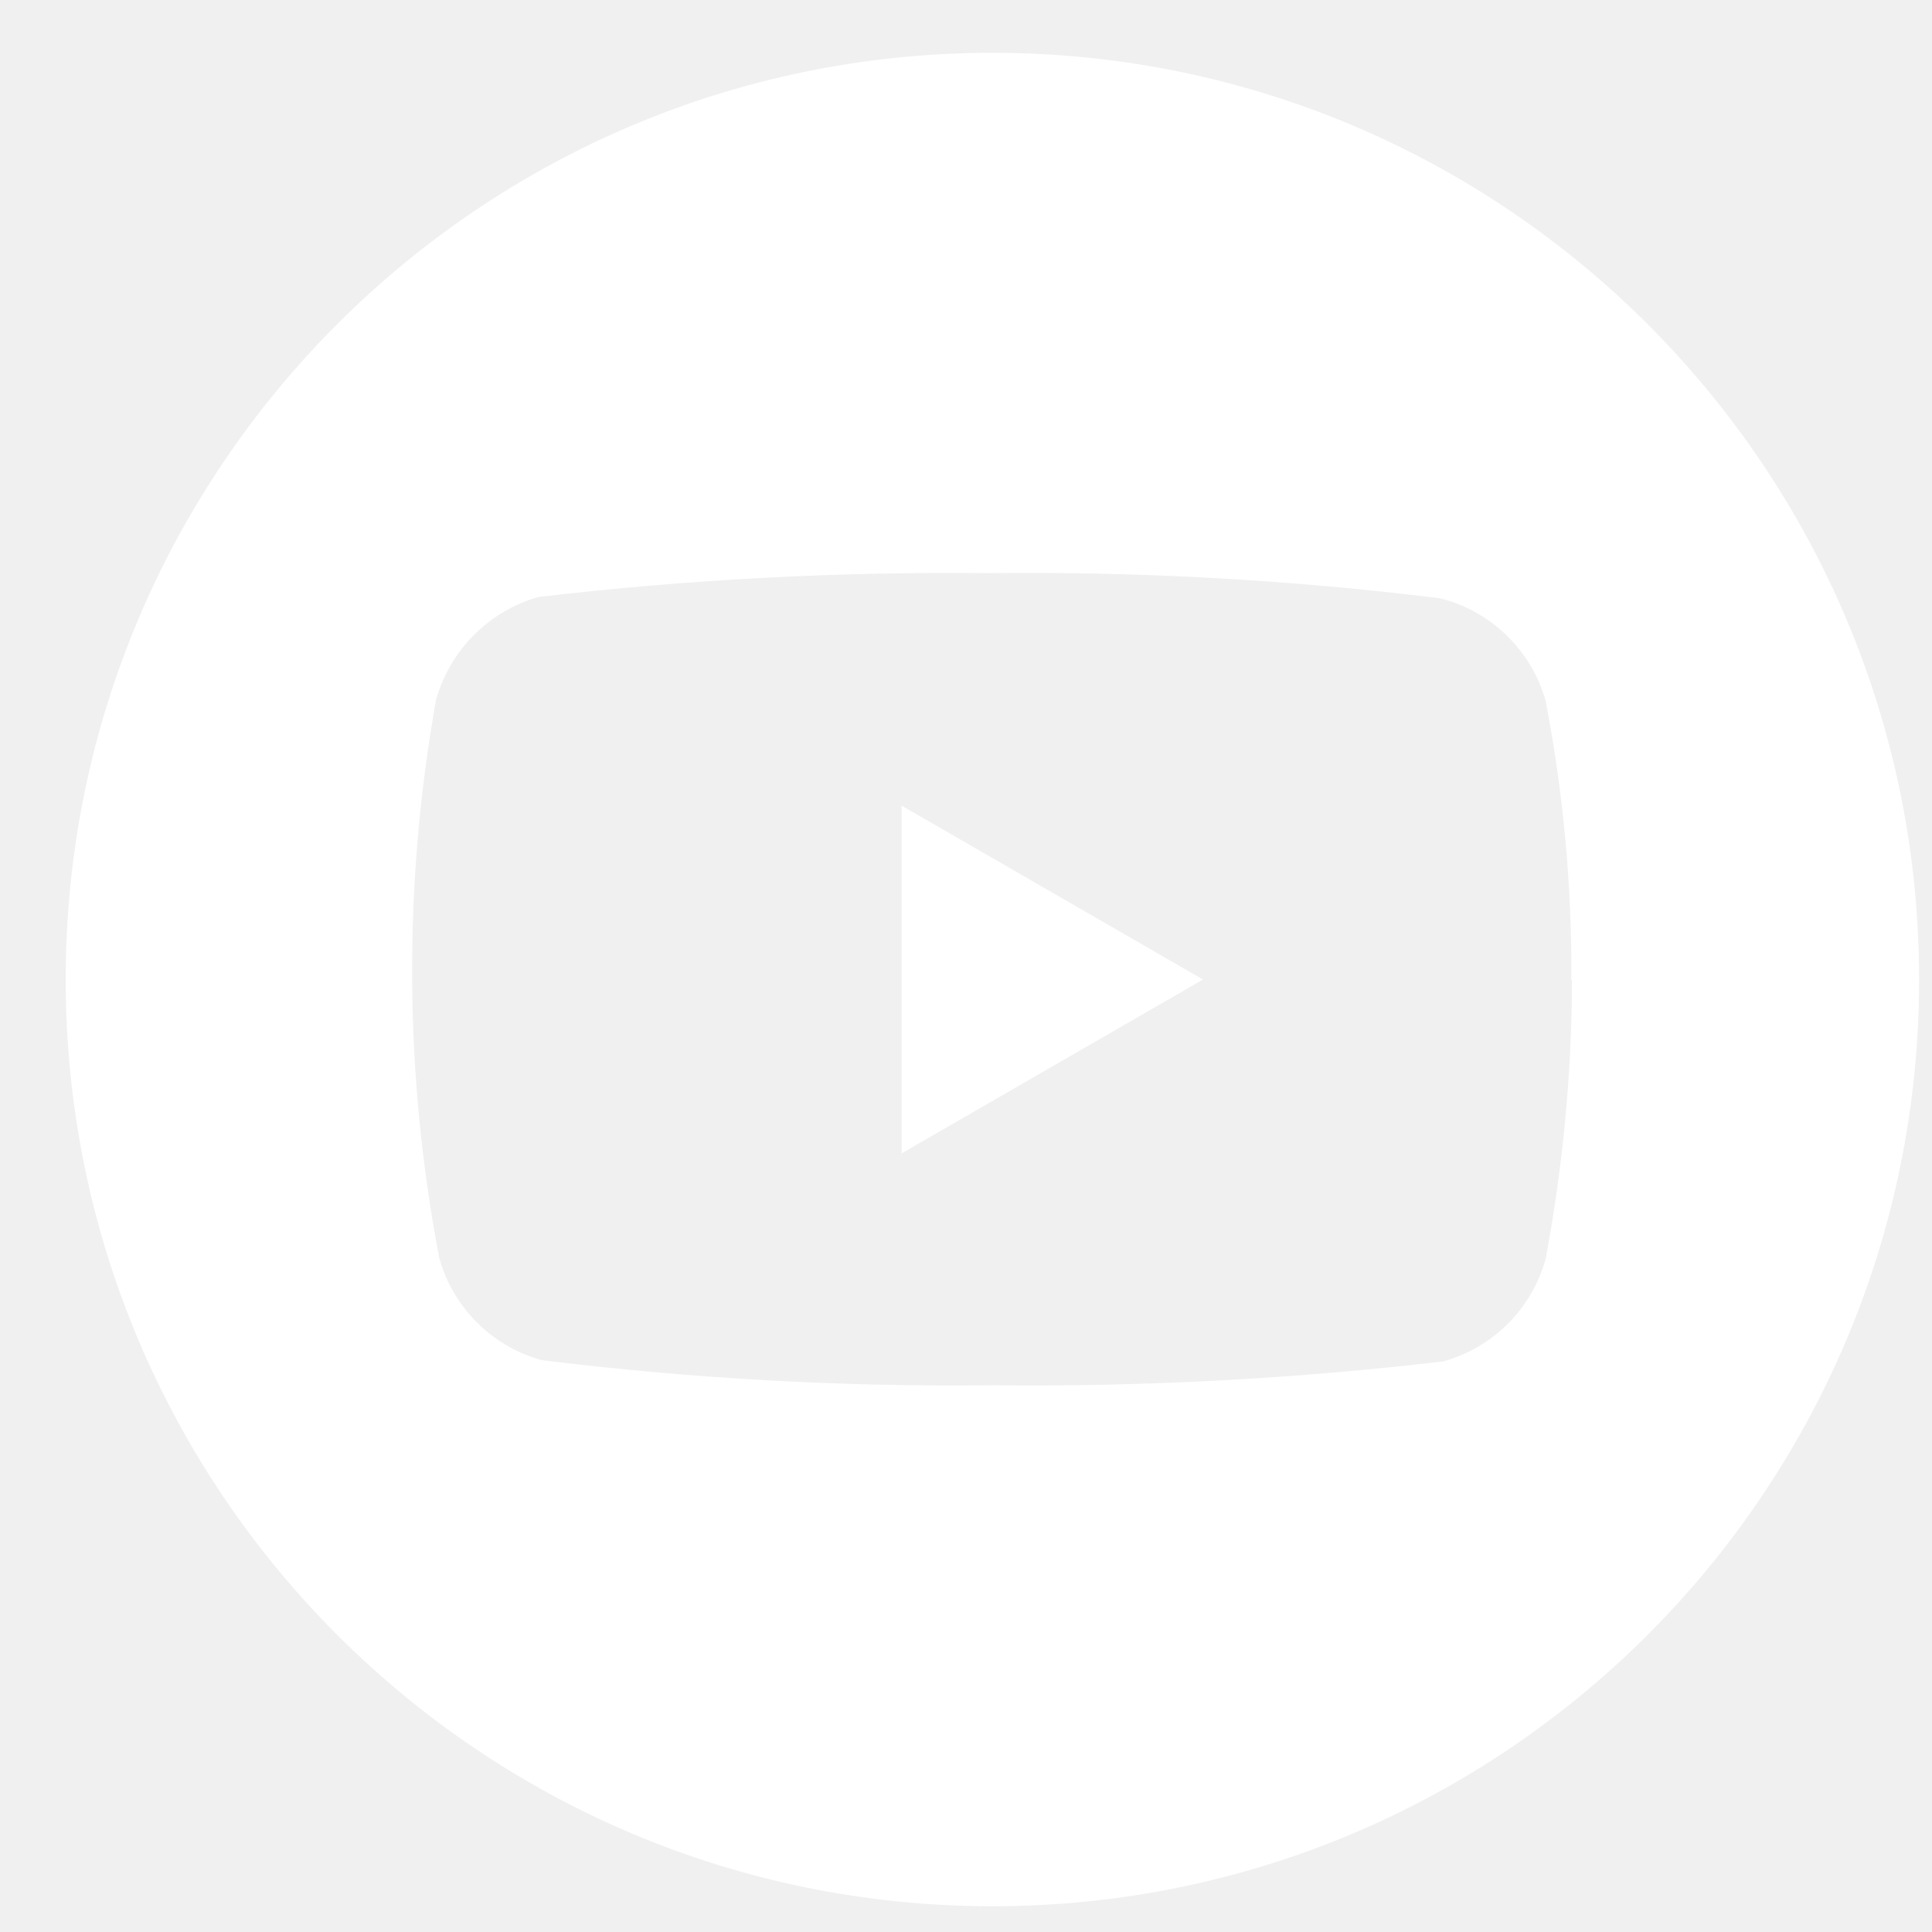
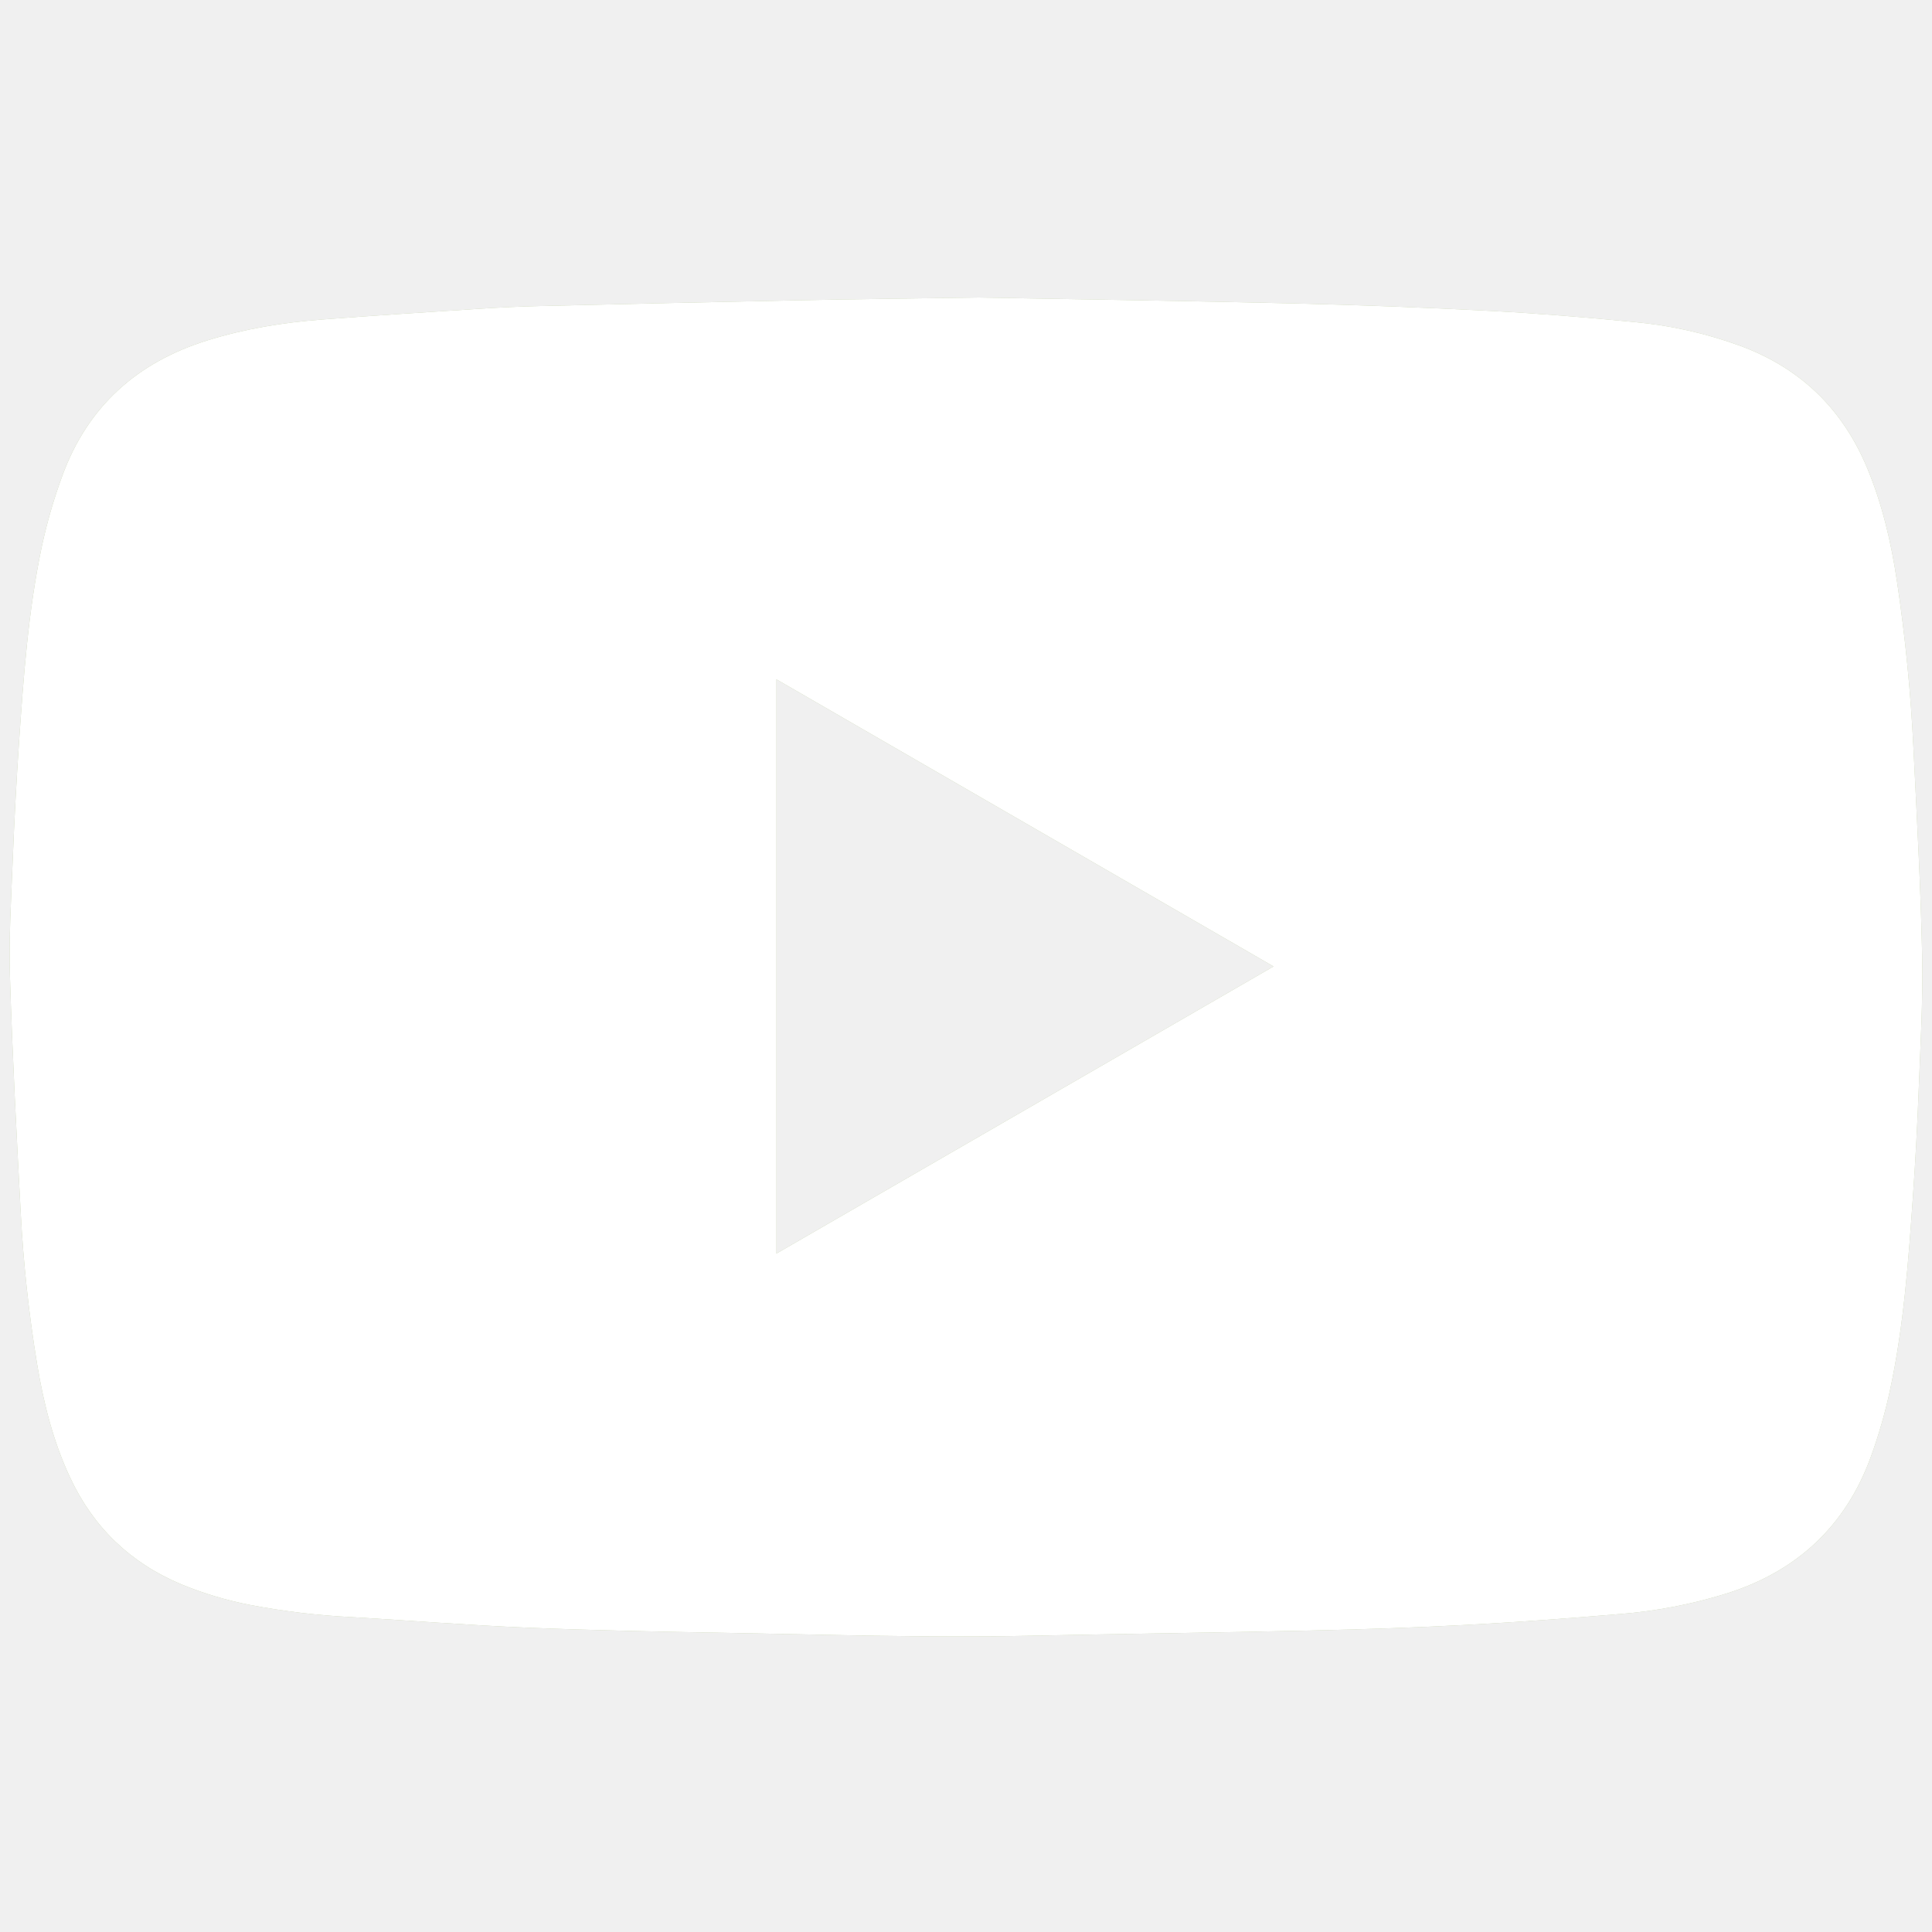
- <svg xmlns="http://www.w3.org/2000/svg" id="Calque_1" data-name="Calque 1" viewBox="0 0 30 30">
+ <svg xmlns="http://www.w3.org/2000/svg" width="1000" height="1000" viewBox="0 0 1000 1000">
  <defs>
-     <style>.cls-1{fill:#fff;}</style>
+     <style>
+       .cls-1 {
+         fill: #9fb75c;
+         fill-rule: evenodd;
+         filter: url(#filter);
+       }
+     </style>
+     <filter id="filter" x="5" y="154" width="990" height="693.031" filterUnits="userSpaceOnUse">
+       <feFlood result="flood" flood-color="#fff" />
+       <feComposite result="composite" operator="in" in2="SourceGraphic" />
+       <feBlend result="blend" in2="SourceGraphic" />
+     </filter>
  </defs>
-   <path class="cls-1" d="M14,17.91l4.68-2.7L14,12.51Z" />
-   <path class="cls-1" d="M15.41.82A14.39,14.39,0,1,0,29.8,15.21,14.39,14.39,0,0,0,15.41.82Zm9,14.4A23.82,23.82,0,0,1,24,19.55a2.28,2.28,0,0,1-1.59,1.59,54.83,54.83,0,0,1-7,.37,52.12,52.12,0,0,1-7-.39,2.28,2.28,0,0,1-1.59-1.59A23.7,23.7,0,0,1,6.4,15.2a23.82,23.82,0,0,1,.37-4.33,2.31,2.31,0,0,1,1.59-1.6,54.83,54.83,0,0,1,7-.37,52,52,0,0,1,7,.39A2.28,2.28,0,0,1,24,10.88,22.14,22.14,0,0,1,24.4,15.22Z" />
+   <path id="Forme_1" data-name="Forme 1" class="cls-1" d="M505.847,154c50.609,0.917,106.658,1.7,162.7,3.033q51.376,1.224,102.714,3.884c24.906,1.293,49.789,3.358,74.616,5.767A217.077,217.077,0,0,1,901.288,179.2c30.847,11.55,52.412,32.574,65.086,62.876,7.922,18.941,12.5,38.771,15.519,58.982q6.45,43.2,8.537,86.851c1.754,35.6,3.726,71.2,4.463,106.829,0.478,23.136-.9,46.321-1.783,69.471q-1.044,27.3-2.946,54.573c-2.365,33.769-4.764,67.571-11.9,100.753a263.619,263.619,0,0,1-9.8,34.189c-13.088,36.145-38.409,59.669-75.075,71.16A253.476,253.476,0,0,1,838.7,835.4c-26.831,2.26-53.7,4.258-80.583,5.687-26.7,1.419-53.431,2.277-80.16,2.877-48.514,1.089-97.039,1.694-145.555,2.707-51.9,1.084-103.773-.589-155.651-1.5-34.655-.606-69.319-1.275-103.946-2.7-30.067-1.241-60.083-3.667-90.131-5.417a384.31,384.31,0,0,1-53.021-6.3,186.677,186.677,0,0,1-35.749-10.685q-39.587-16.579-57.69-55.459c-8.714-18.631-13.661-38.366-17.007-58.537a710.041,710.041,0,0,1-8.487-78.492c-2.168-40.73-4.327-81.472-5.56-122.236-0.61-20.158.643-40.387,1.443-60.568q1.189-29.974,3.2-59.913C12.17,350.5,14.558,316.1,21.76,282.323a269.945,269.945,0,0,1,10.422-35.85c13.1-36.011,38.752-58.953,75.127-70.28,19.373-6.033,39.274-9.276,59.438-10.814,26.851-2.047,53.728-3.776,80.6-5.506,10.672-.687,21.362-1.207,32.052-1.463q66.83-1.6,133.663-2.972C442.175,154.857,471.29,154.526,505.847,154ZM401.877,648.843l257.3-148.613-257.3-148.6V648.843Z" />
</svg>
